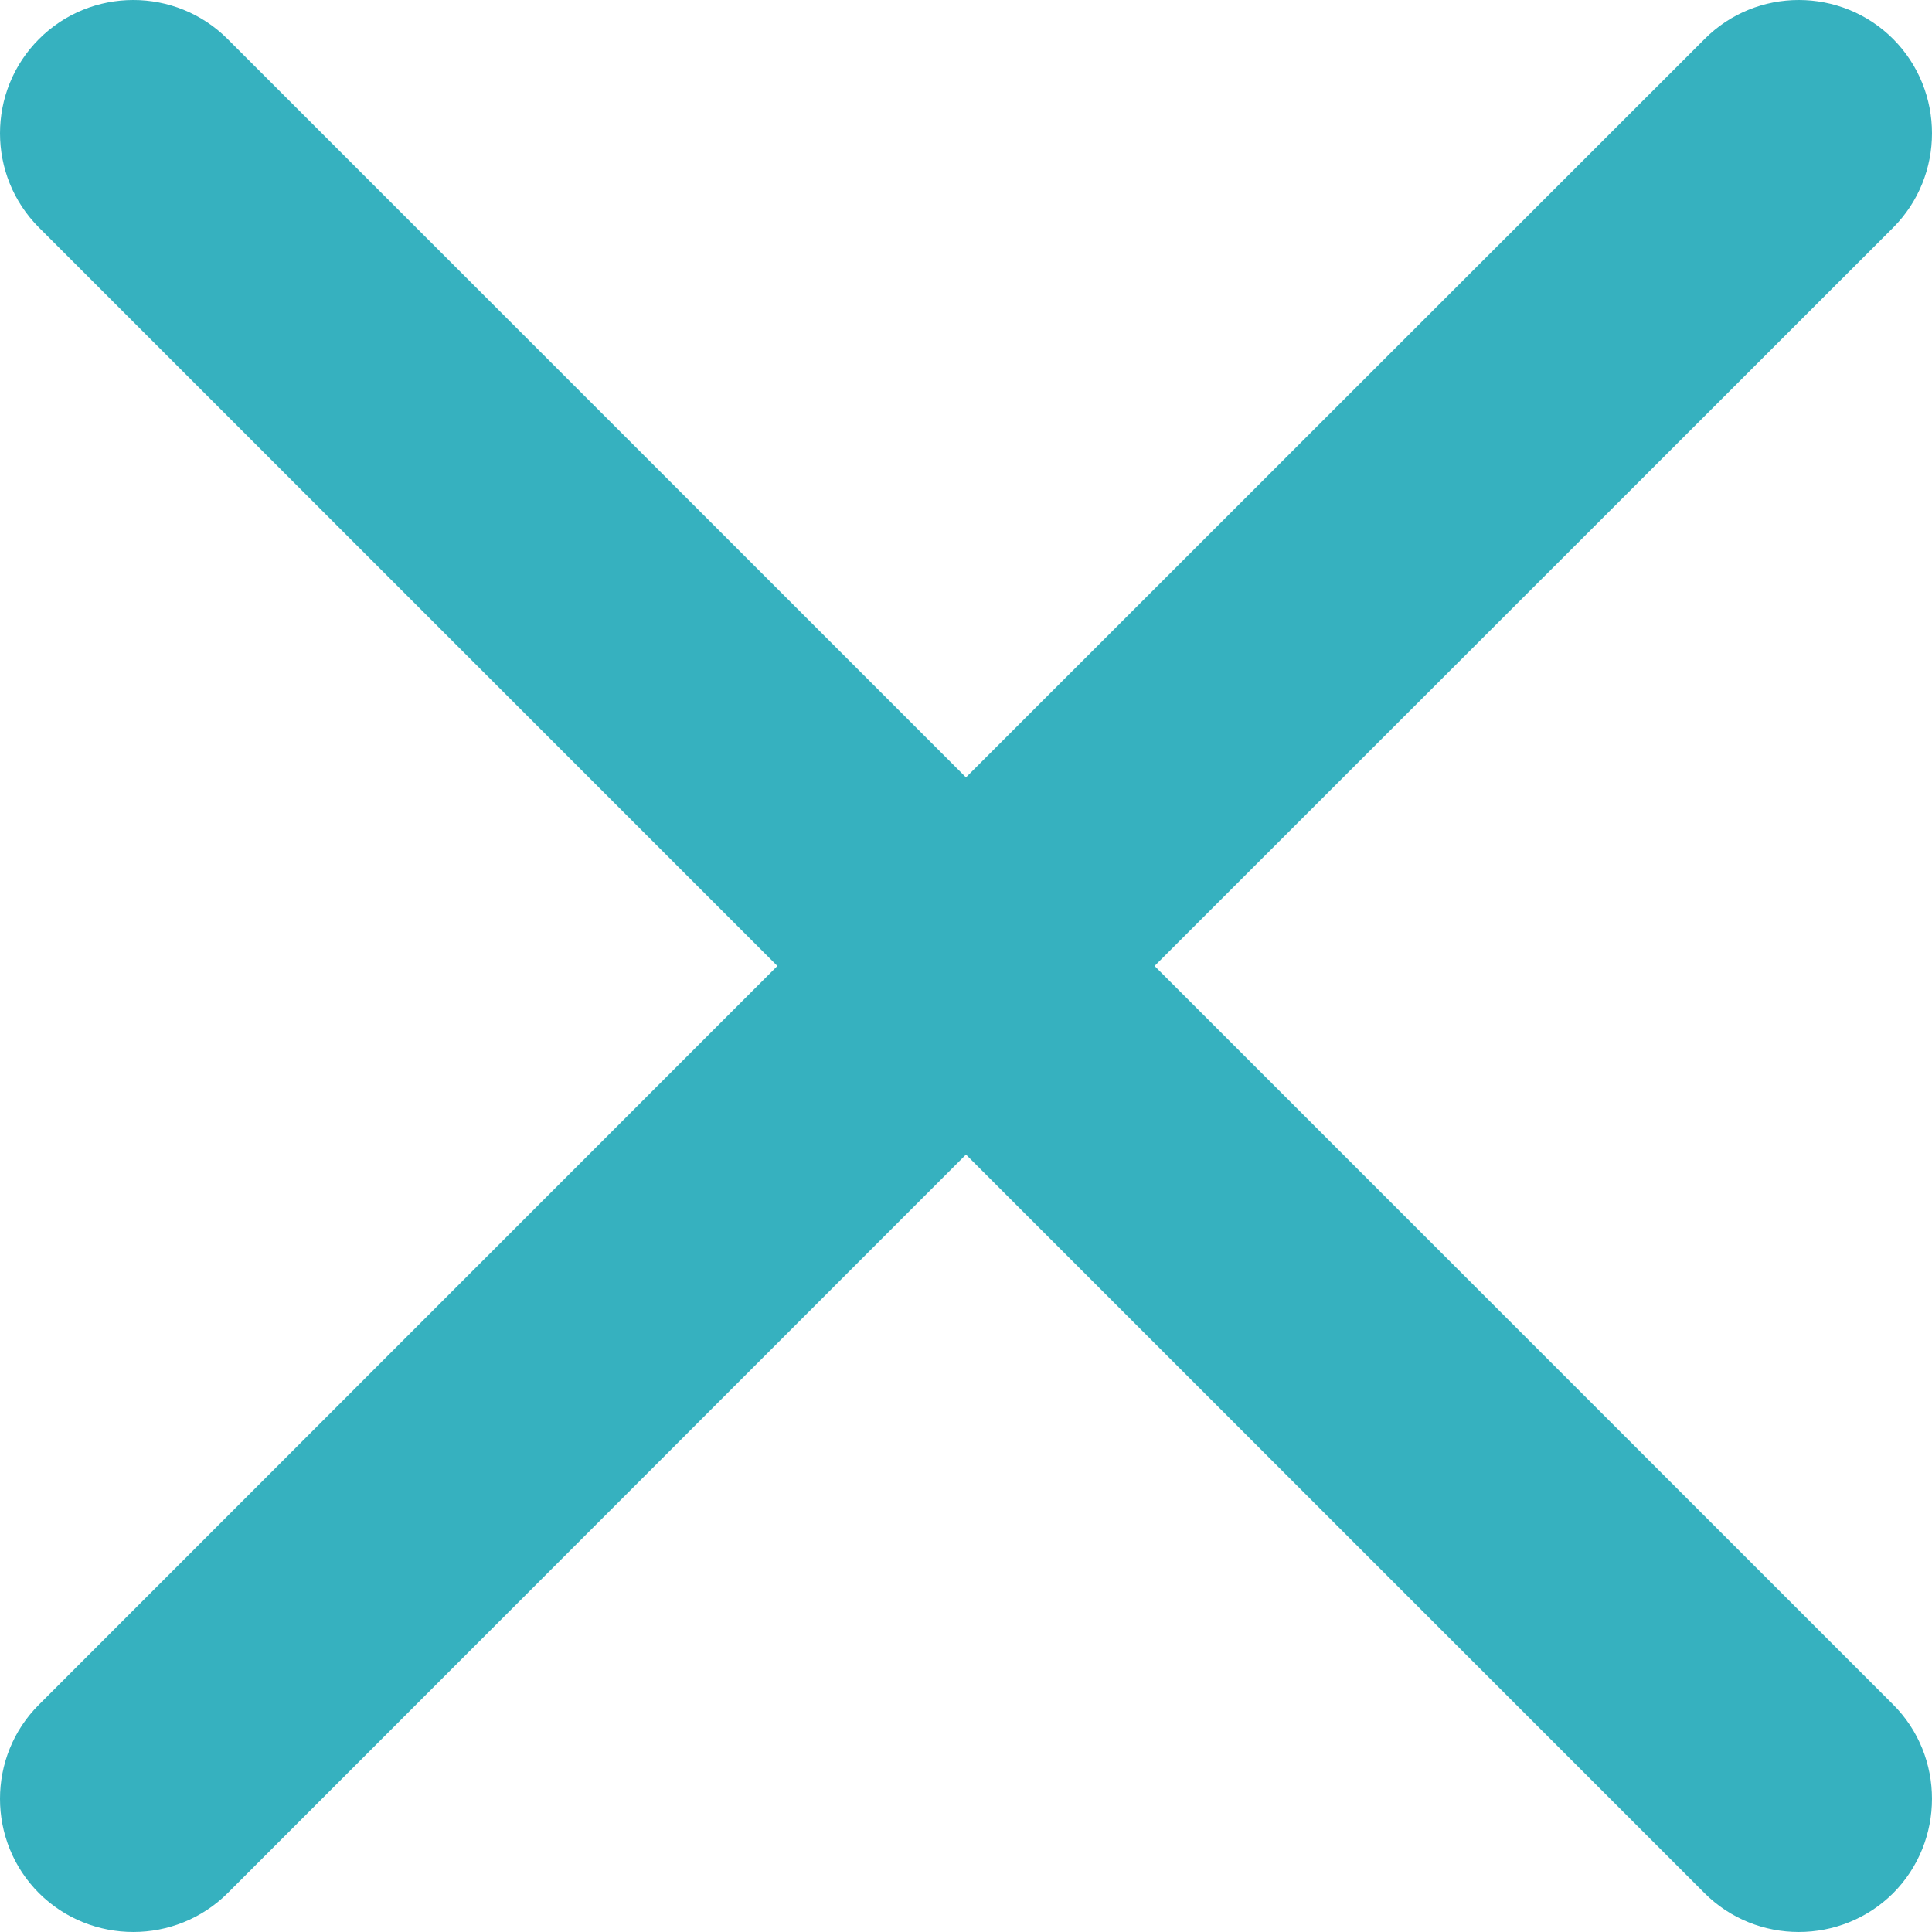
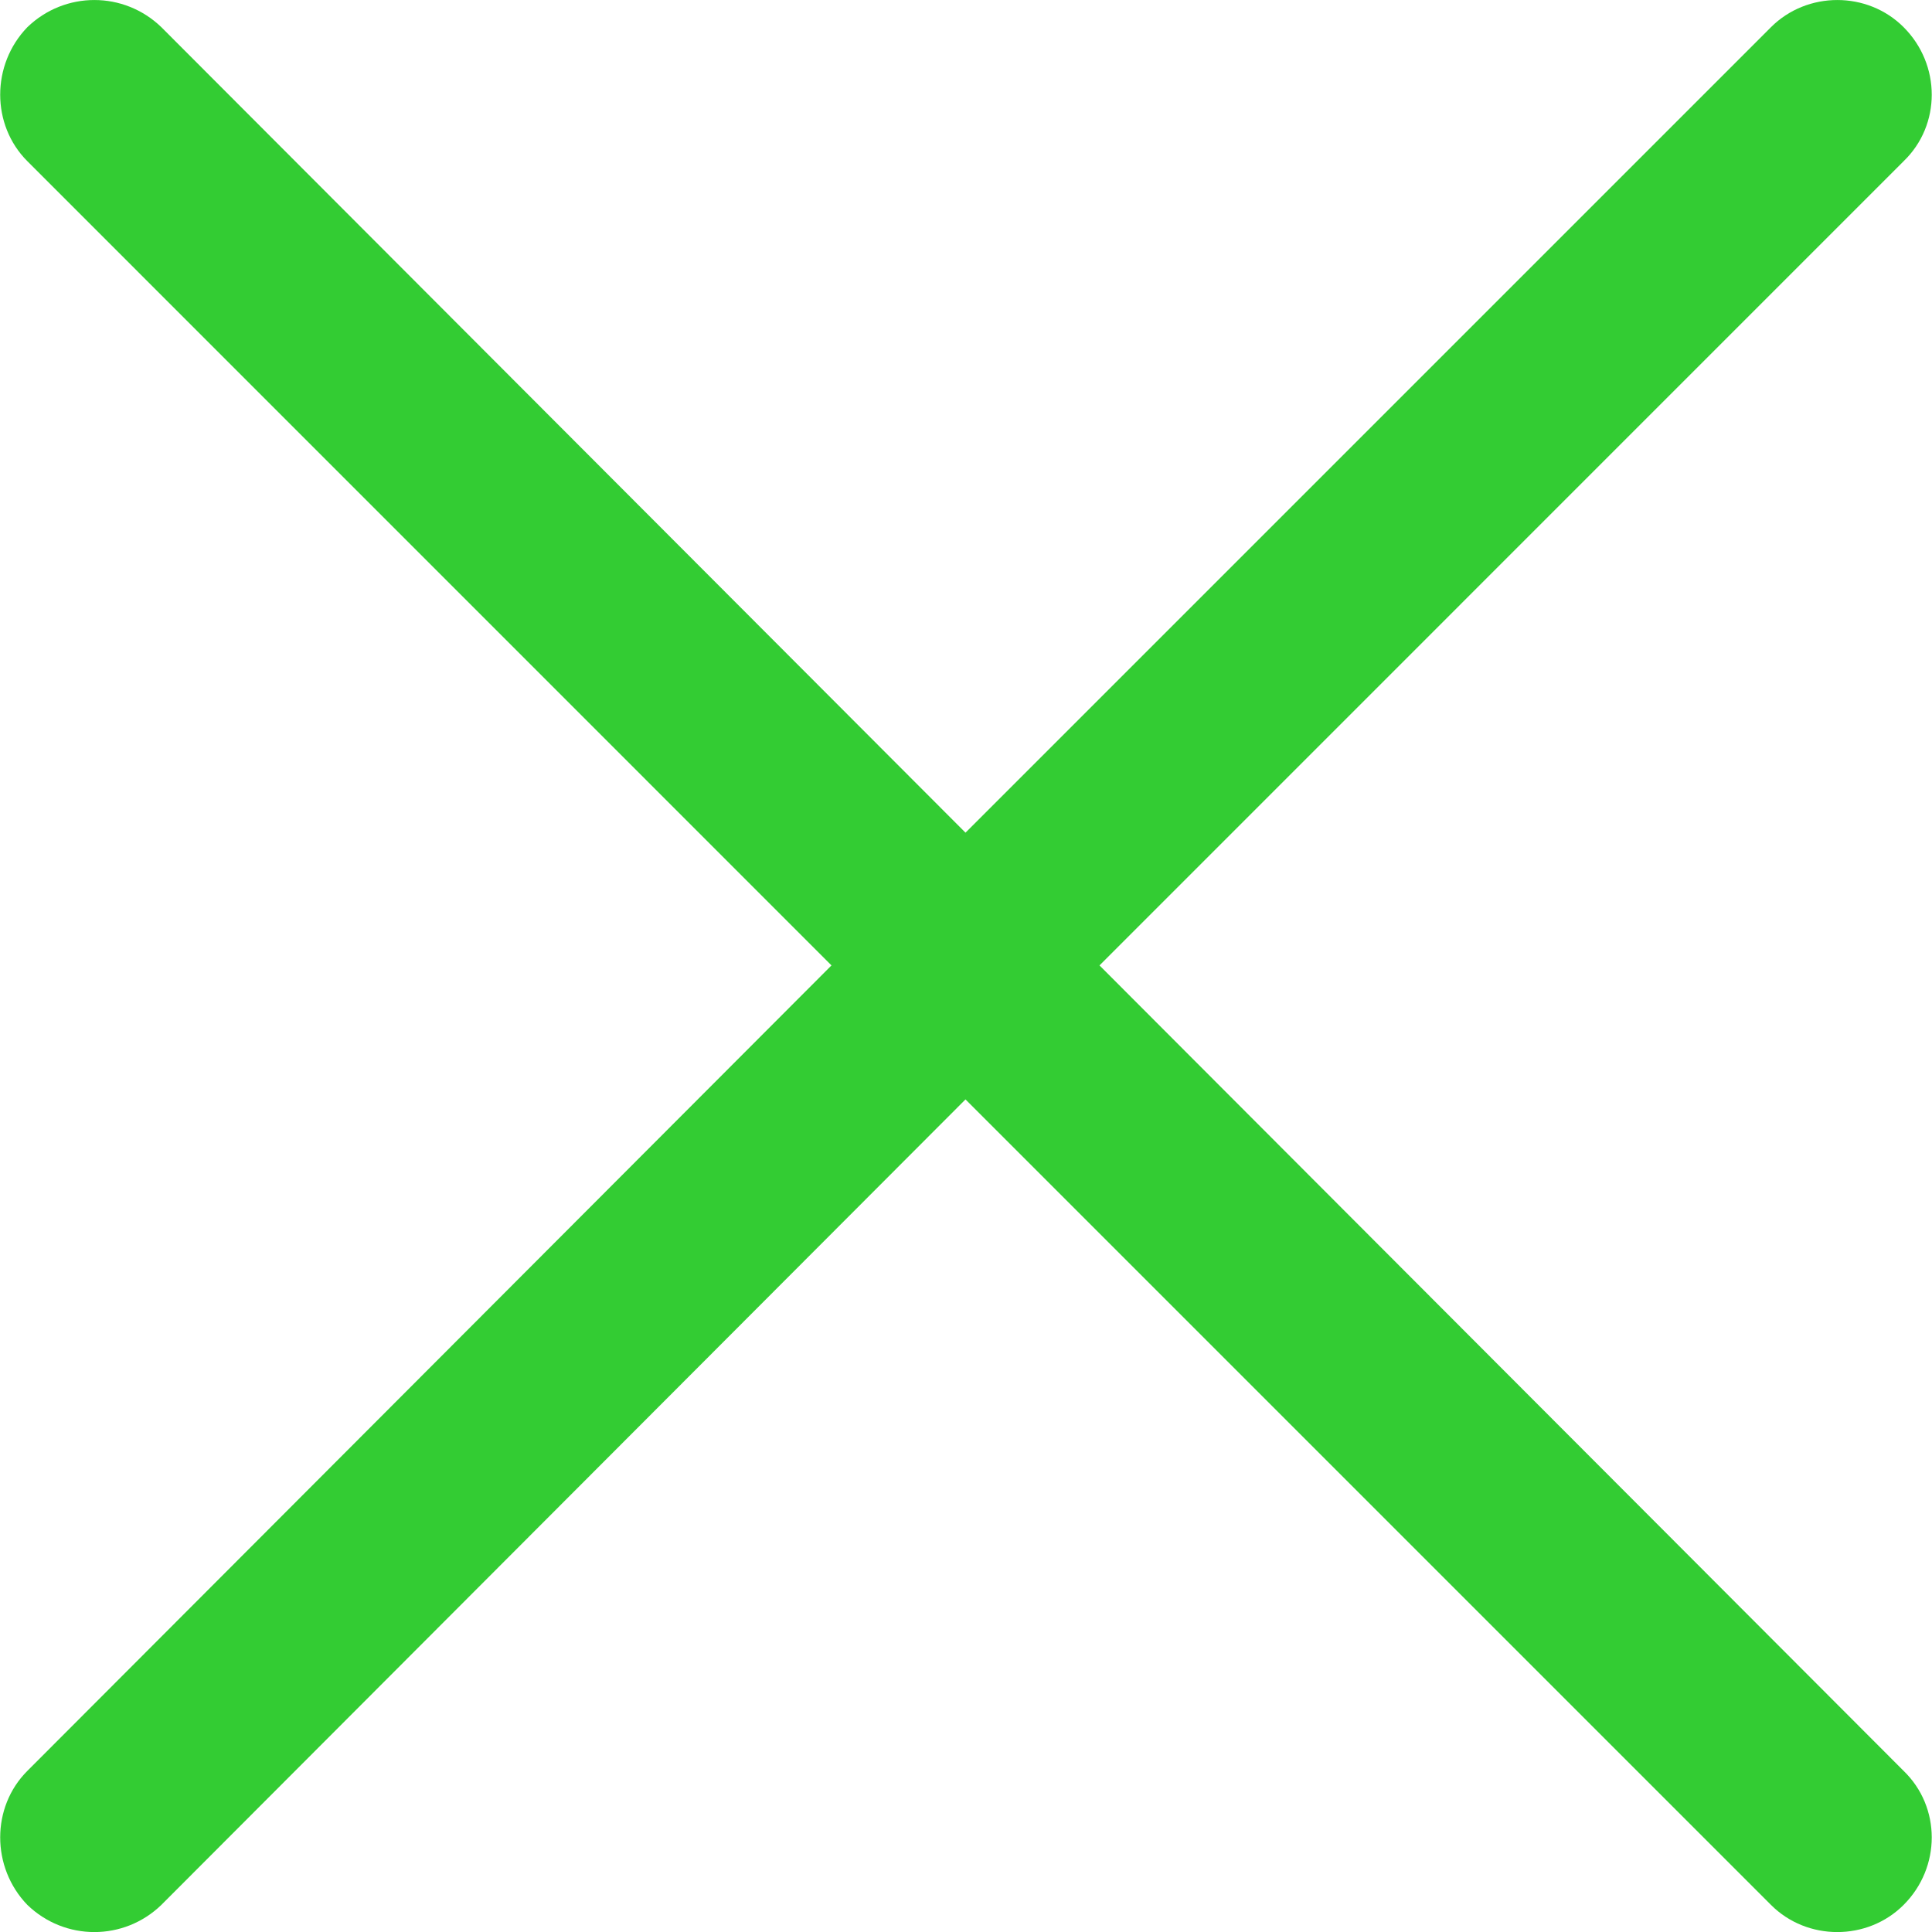
- <svg xmlns="http://www.w3.org/2000/svg" version="1.1" id="Capa_1" x="0px" y="0px" viewBox="0 0 220.176 220.176" style="enable-background:new 0 0 220.176 220.176;" xml:space="preserve" width="512px" height="512px">
-   <g>
-     <g>
-       <g>
-         <path d="M131.577,110.084l84.176-84.146c5.897-5.928,5.897-15.565,0-21.492     c-5.928-5.928-15.595-5.928-21.492,0l-84.176,84.146L25.938,4.446c-5.928-5.928-15.565-5.928-21.492,0s-5.928,15.565,0,21.492     l84.146,84.146L4.446,194.26c-5.928,5.897-5.928,15.565,0,21.492c5.928,5.897,15.565,5.897,21.492,0l84.146-84.176l84.176,84.176     c5.897,5.897,15.565,5.897,21.492,0c5.897-5.928,5.897-15.595,0-21.492L131.577,110.084z" fill="#36b1bf" />
-       </g>
-     </g>
-     <g>
- 	</g>
-     <g>
- 	</g>
-     <g>
- 	</g>
-     <g>
- 	</g>
-     <g>
- 	</g>
-     <g>
- 	</g>
-     <g>
- 	</g>
-     <g>
- 	</g>
-     <g>
- 	</g>
-     <g>
- 	</g>
-     <g>
- 	</g>
-     <g>
- 	</g>
-     <g>
- 	</g>
-     <g>
- 	</g>
-     <g>
- 	</g>
-   </g>
+ <svg xmlns="http://www.w3.org/2000/svg" version="1.1" id="Capa_1" x="0px" y="0px" viewBox="0 0 22.88 22.88" style="enable-background:new 0 0 22.88 22.88;" xml:space="preserve" width="512px" height="512px">
+   <path d="M0.324,1.909c-0.429-0.429-0.429-1.143,0-1.587c0.444-0.429,1.143-0.429,1.587,0l9.523,9.539  l9.539-9.539c0.429-0.429,1.143-0.429,1.571,0c0.444,0.444,0.444,1.159,0,1.587l-9.523,9.524l9.523,9.539  c0.444,0.429,0.444,1.143,0,1.587c-0.429,0.429-1.143,0.429-1.571,0l-9.539-9.539l-9.523,9.539c-0.444,0.429-1.143,0.429-1.587,0  c-0.429-0.444-0.429-1.159,0-1.587l9.523-9.539L0.324,1.909z" fill="#33cc33" />
  <g>
</g>
  <g>
</g>
  <g>
</g>
  <g>
</g>
  <g>
</g>
  <g>
</g>
  <g>
</g>
  <g>
</g>
  <g>
</g>
  <g>
</g>
  <g>
</g>
  <g>
</g>
  <g>
</g>
  <g>
</g>
  <g>
</g>
</svg>
